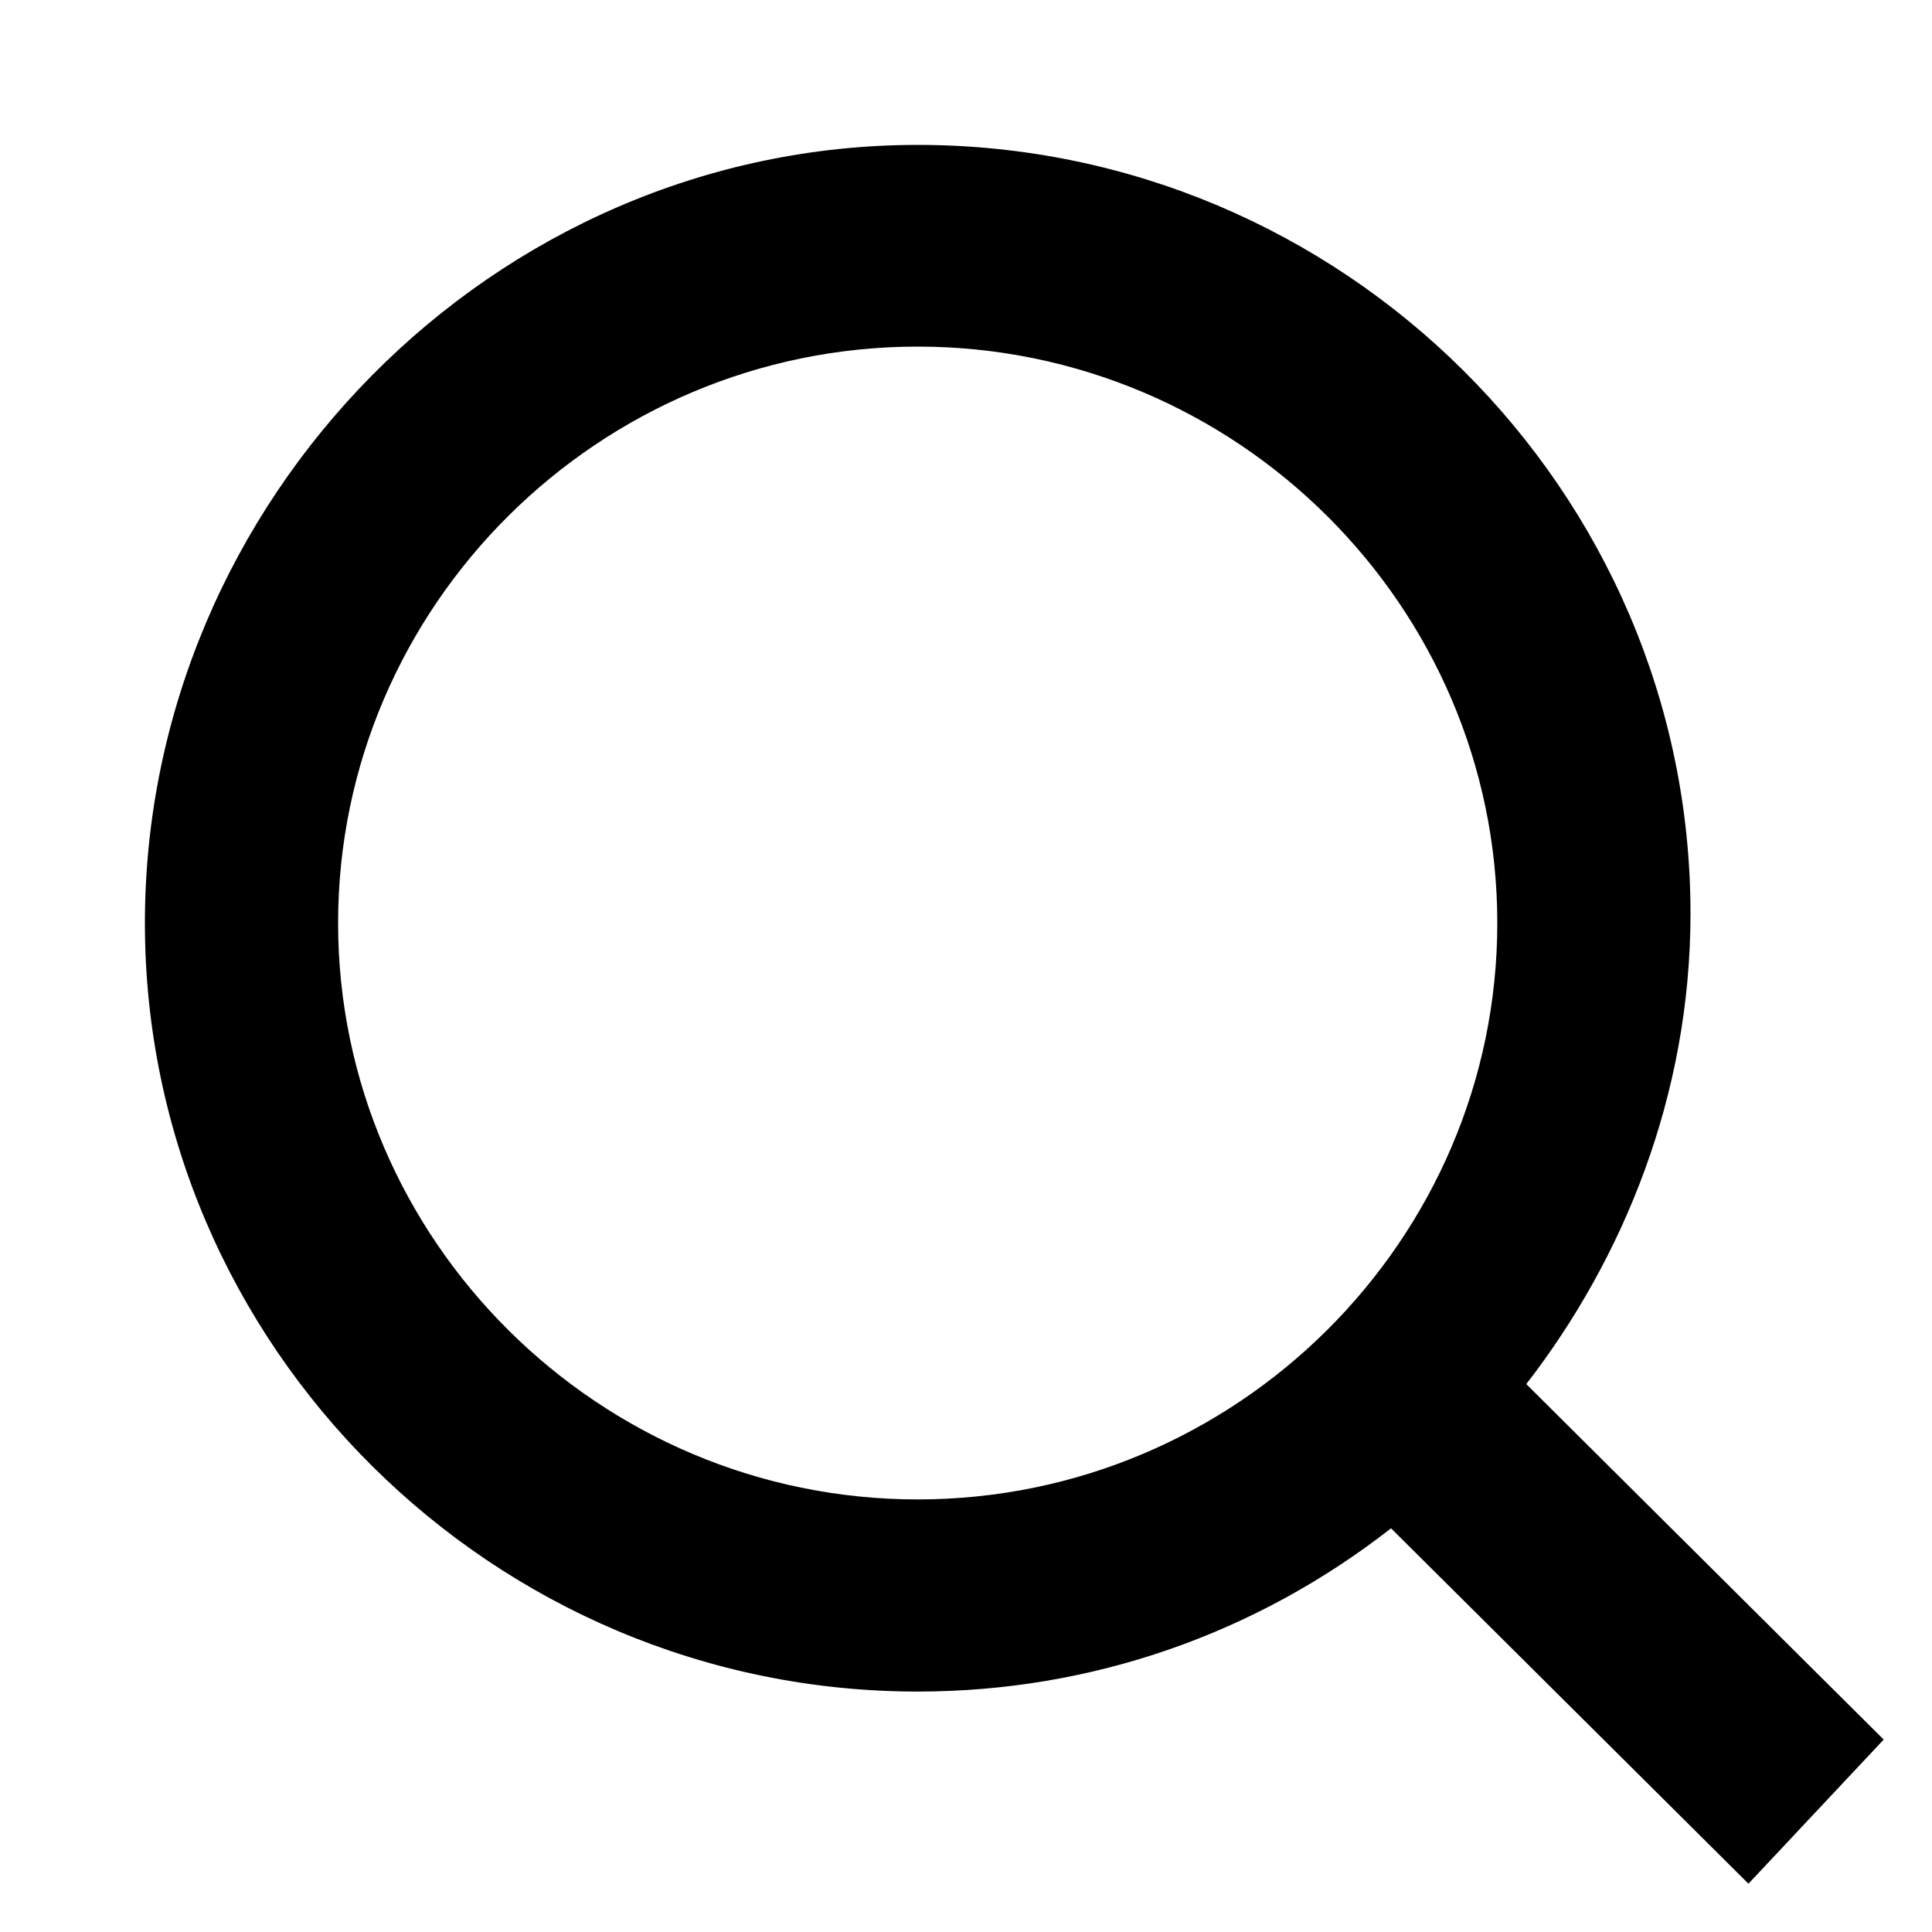
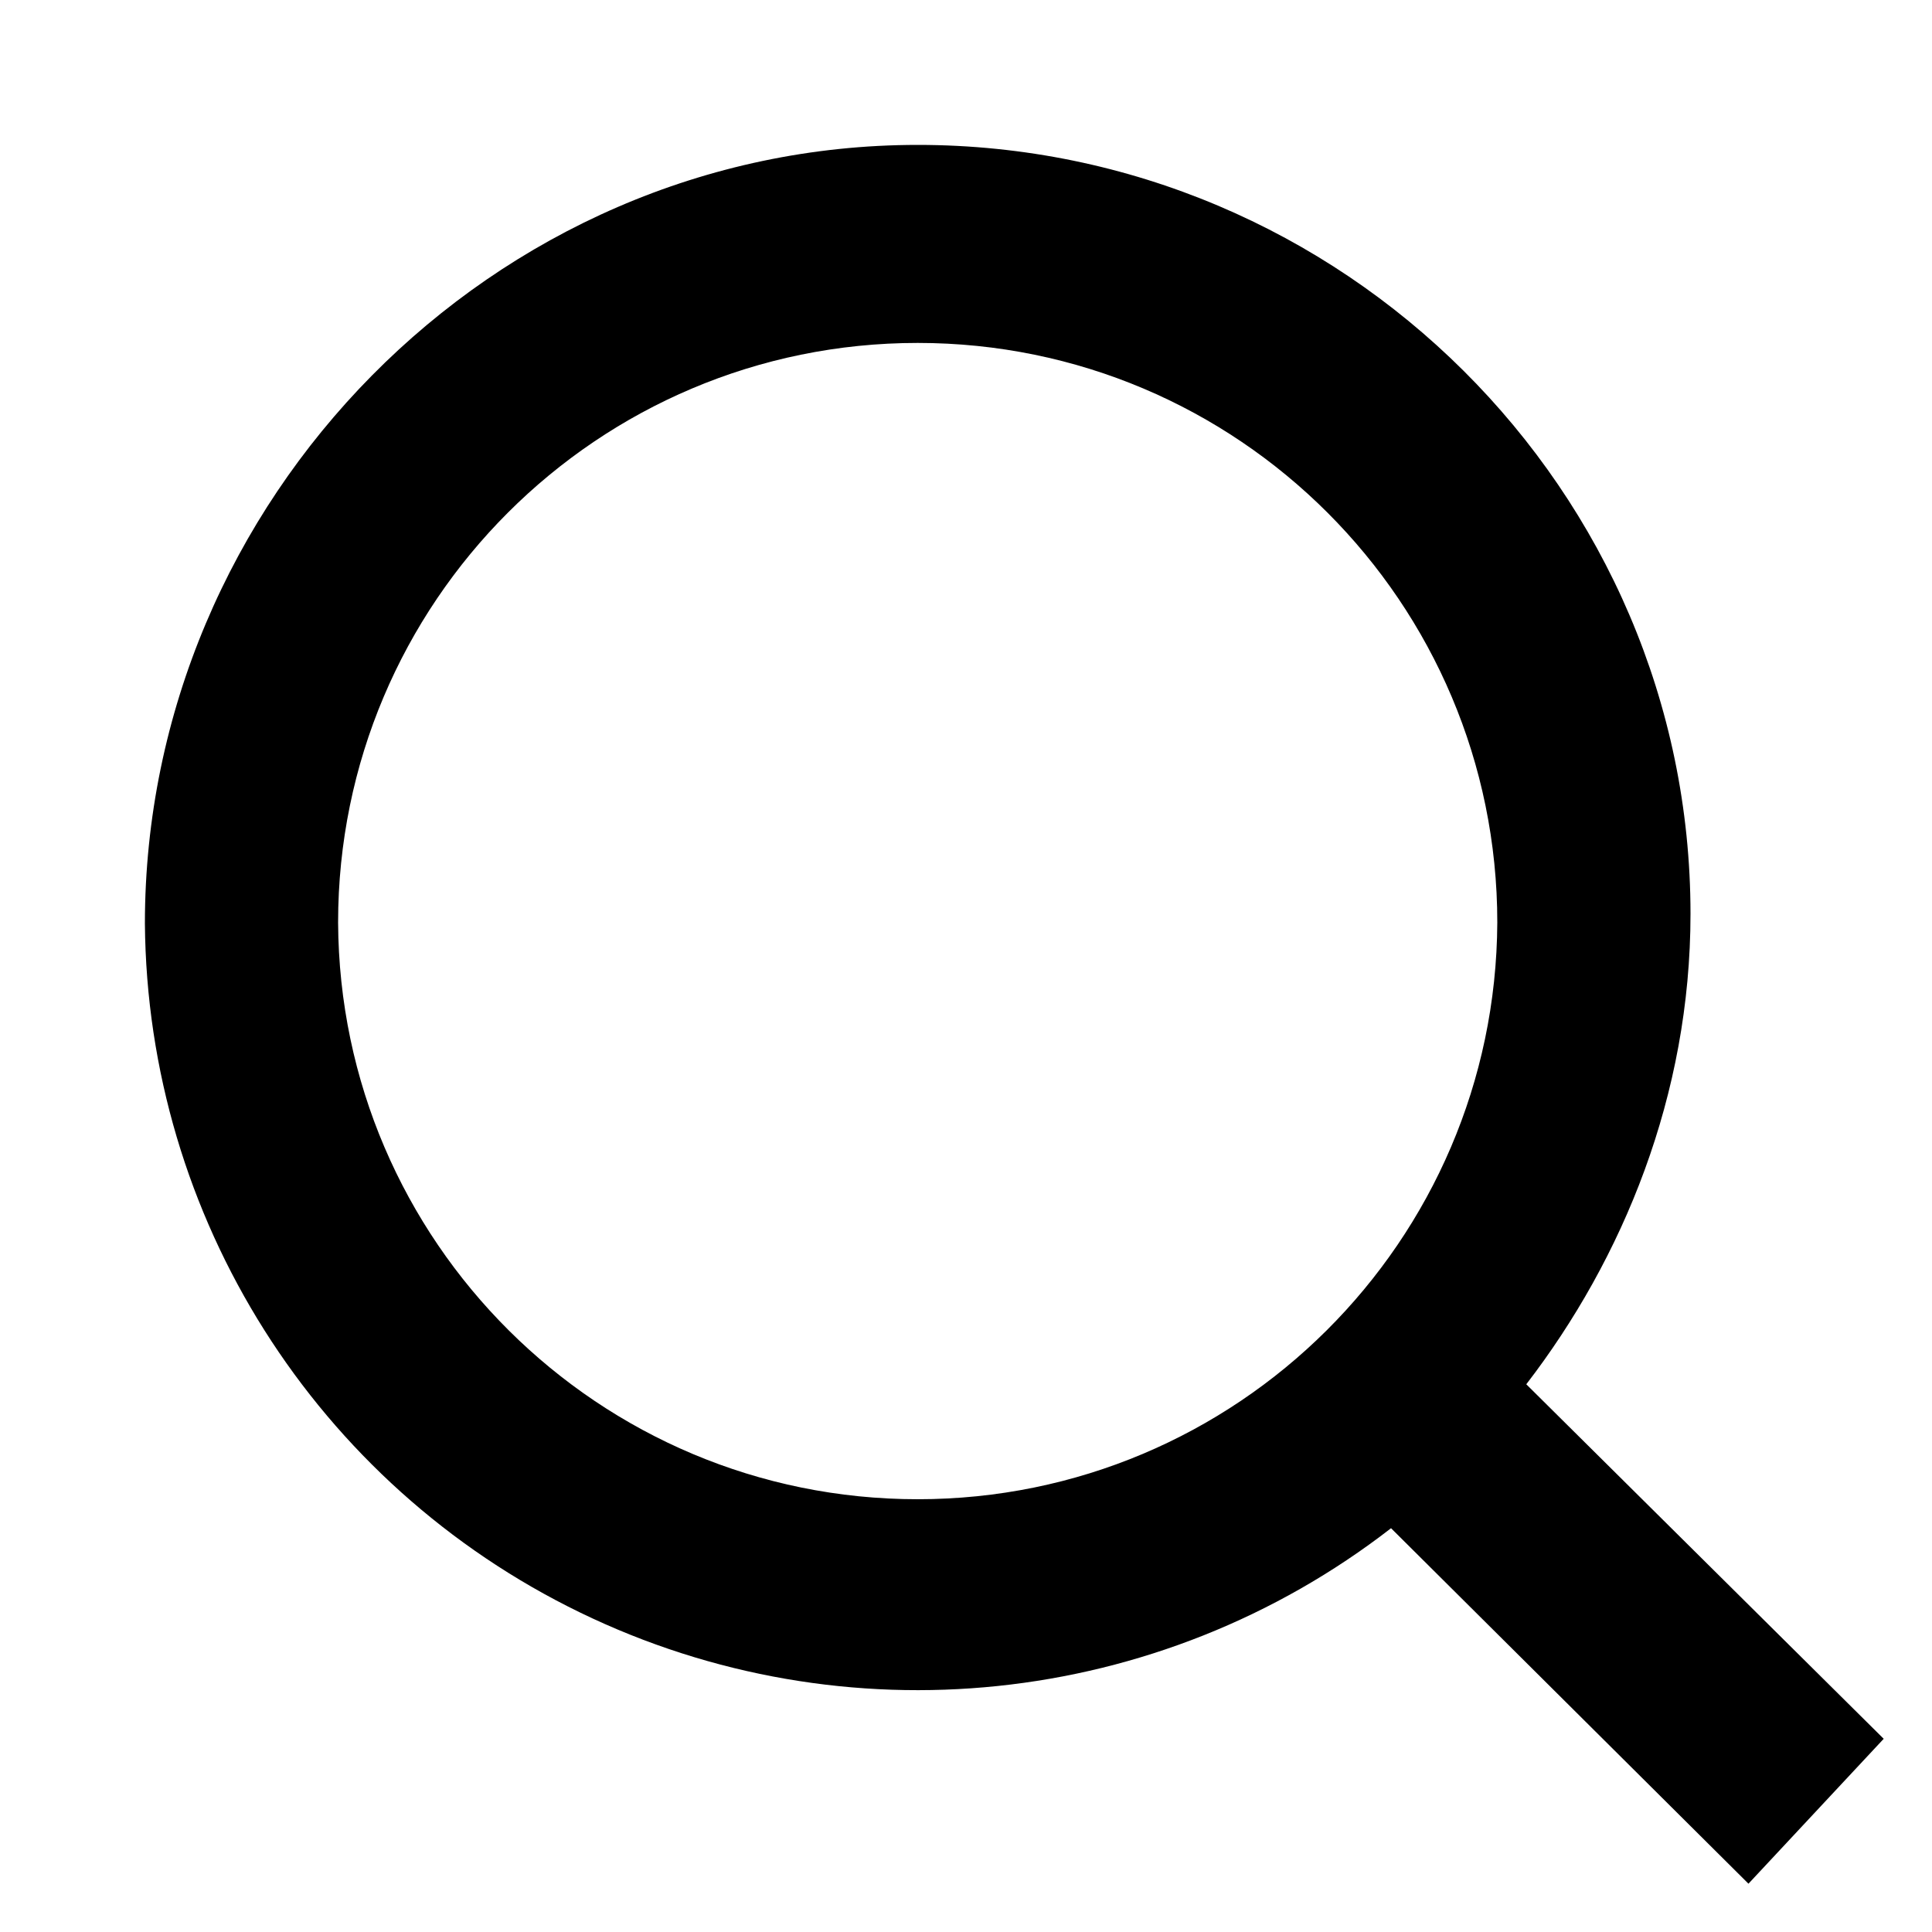
- <svg xmlns="http://www.w3.org/2000/svg" fill="none" viewBox="0 0 20 20">
-   <path fill="#000" d="m19.5 18.008-3.7-3.68c1-1.292 1.7-2.983 1.7-4.872 0-4.376-3.6-7.956-8-7.956s-8 3.68-8 8.055c0 4.376 3.6 7.956 8 7.956 1.8 0 3.5-.597 4.9-1.69l3.7 3.679 1.4-1.492Zm-10-2.486c-3.3 0-6-2.685-6-5.967 0-3.282 2.7-5.967 6-5.967s6 2.685 6 5.967c0 3.282-2.7 5.967-6 5.967Z" />
+ <svg xmlns="http://www.w3.org/2000/svg" viewBox="0 0 20 20">
+   <path d="m19.5 18-3.7-3.67c1-1.3 1.7-2.99 1.7-4.87 0-4.38-3.6-7.96-8-7.96s-8 3.68-8 8.06a8 8 0 0 0 12.9 6.26l3.7 3.68 1.4-1.5Zm-10-2.48a6 6 0 0 1-6-5.97 6 6 0 0 1 12 0 6 6 0 0 1-6 5.97Z" />
</svg>
